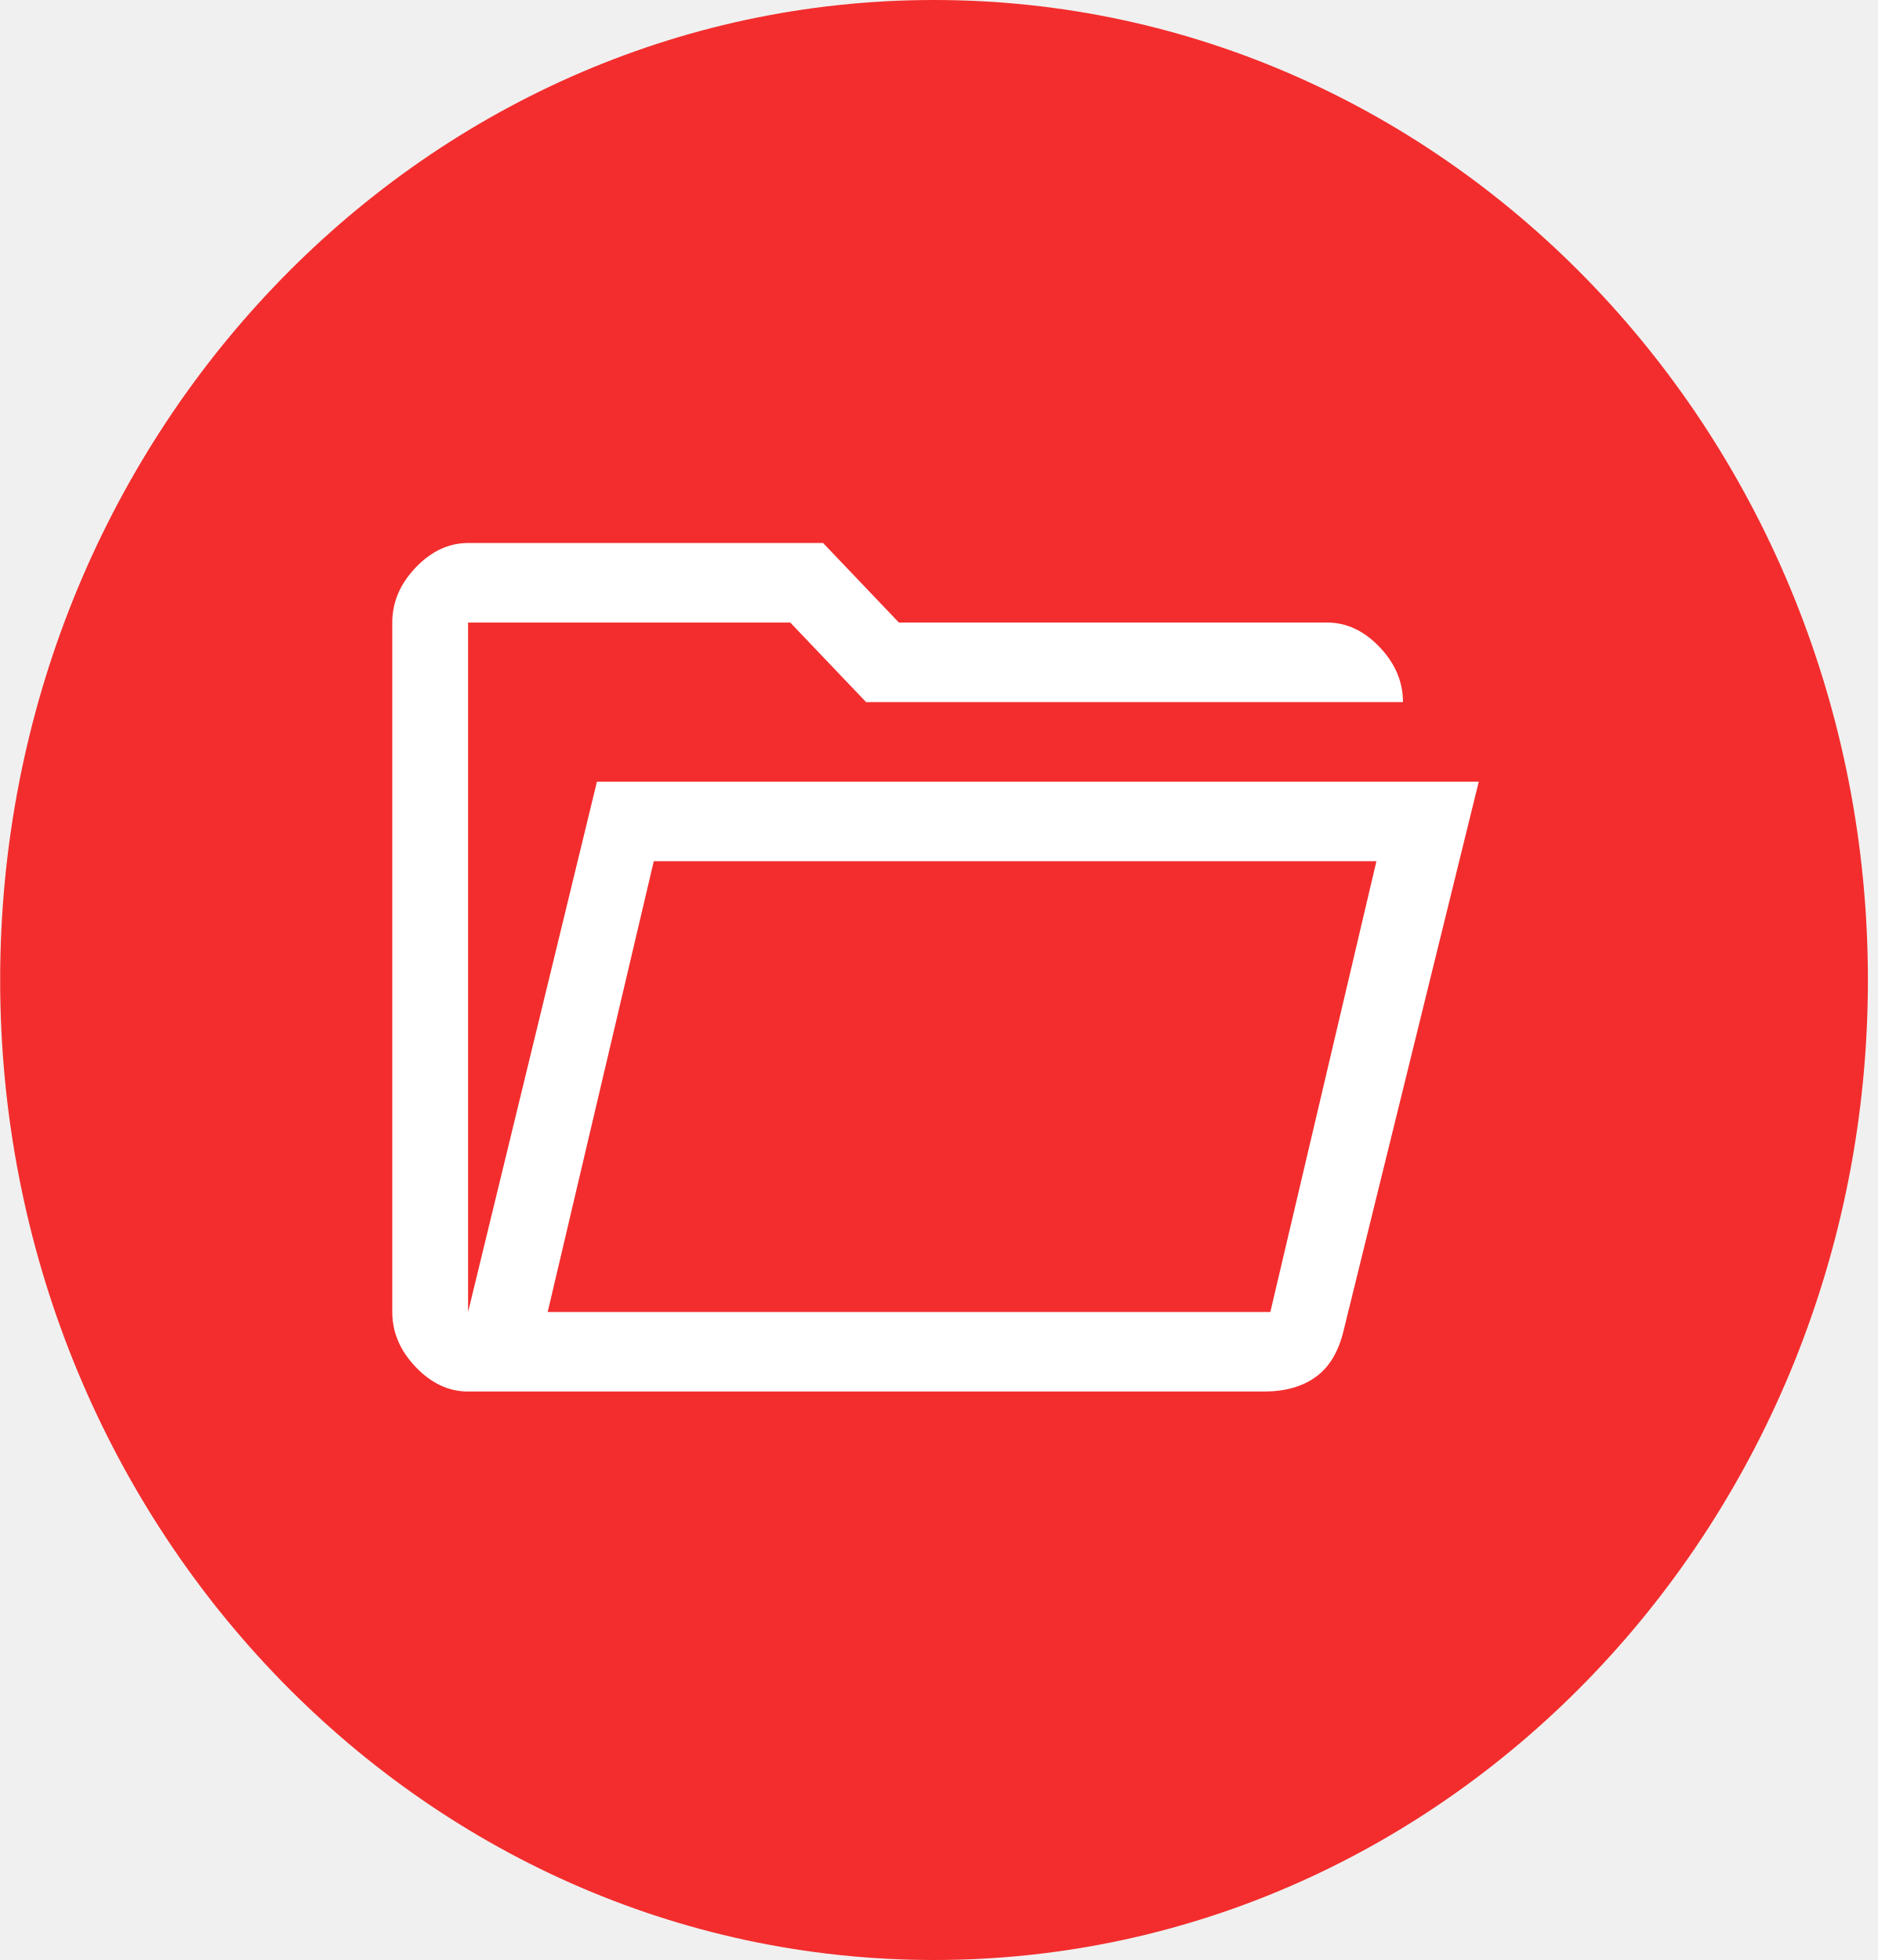
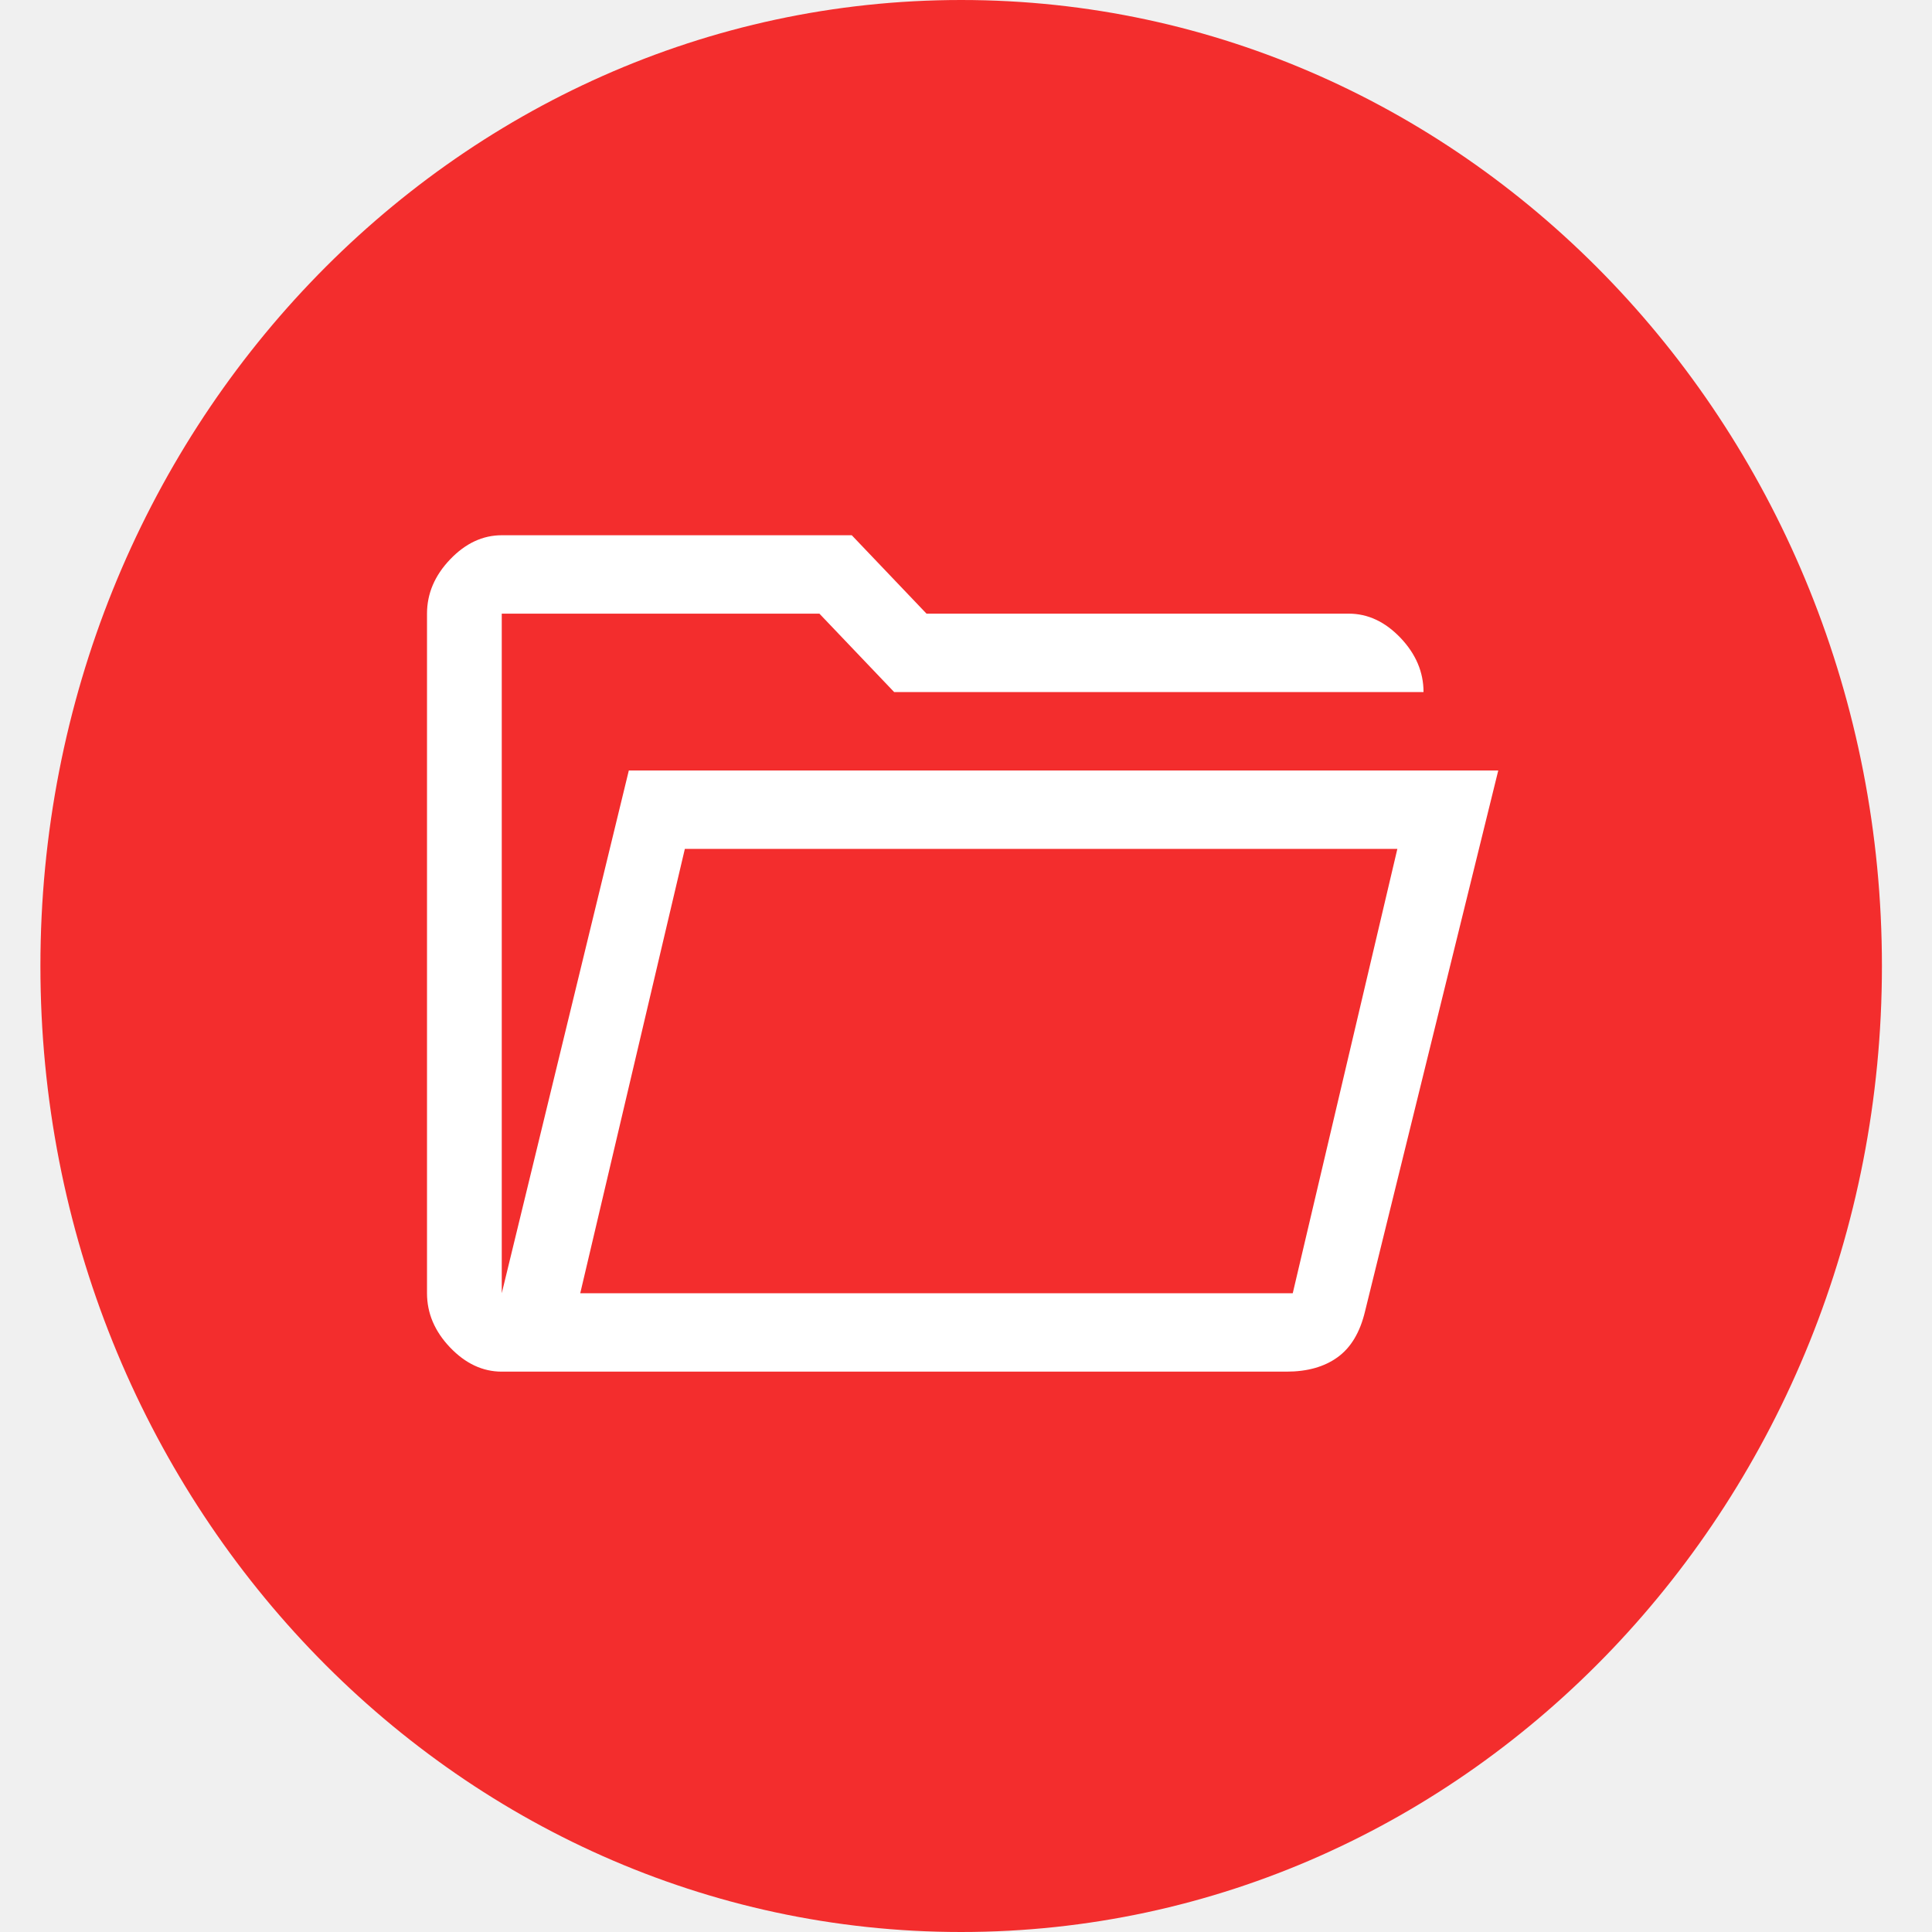
- <svg xmlns="http://www.w3.org/2000/svg" width="46" height="48" viewBox="0 0 46 48" fill="none">
+ <svg xmlns="http://www.w3.org/2000/svg" width="49" height="49" viewBox="0 0 46 48" fill="none">
  <ellipse cx="22.88" cy="24" rx="22.876" ry="24" fill="#F32D2D" />
  <g clip-path="url(#clip0_581_5933)">
    <path d="M11.466 34.078C10.992 34.078 10.564 33.877 10.182 33.477C9.8 33.077 9.609 32.627 9.609 32.13V15.246C9.609 14.749 9.8 14.299 10.182 13.899C10.564 13.499 10.992 13.298 11.466 13.298H20.162L22.019 15.246H32.51C32.985 15.246 33.413 15.447 33.795 15.847C34.176 16.247 34.367 16.697 34.367 17.194H21.215L19.358 15.246H11.466V32.13L14.623 19.142H36.224L32.913 32.584C32.789 33.103 32.562 33.482 32.232 33.72C31.902 33.959 31.479 34.078 30.963 34.078H11.466ZM13.416 32.13H31.118L33.717 21.09H16.015L13.416 32.13ZM13.416 32.13L16.015 21.09L13.416 32.13V32.13ZM11.466 17.194V15.246V17.194Z" fill="white" />
  </g>
  <defs>
    <clipPath id="clip0_581_5933">
      <rect width="29.709" height="31.169" fill="white" transform="translate(7.13379 8.10352)" />
    </clipPath>
  </defs>
</svg>
